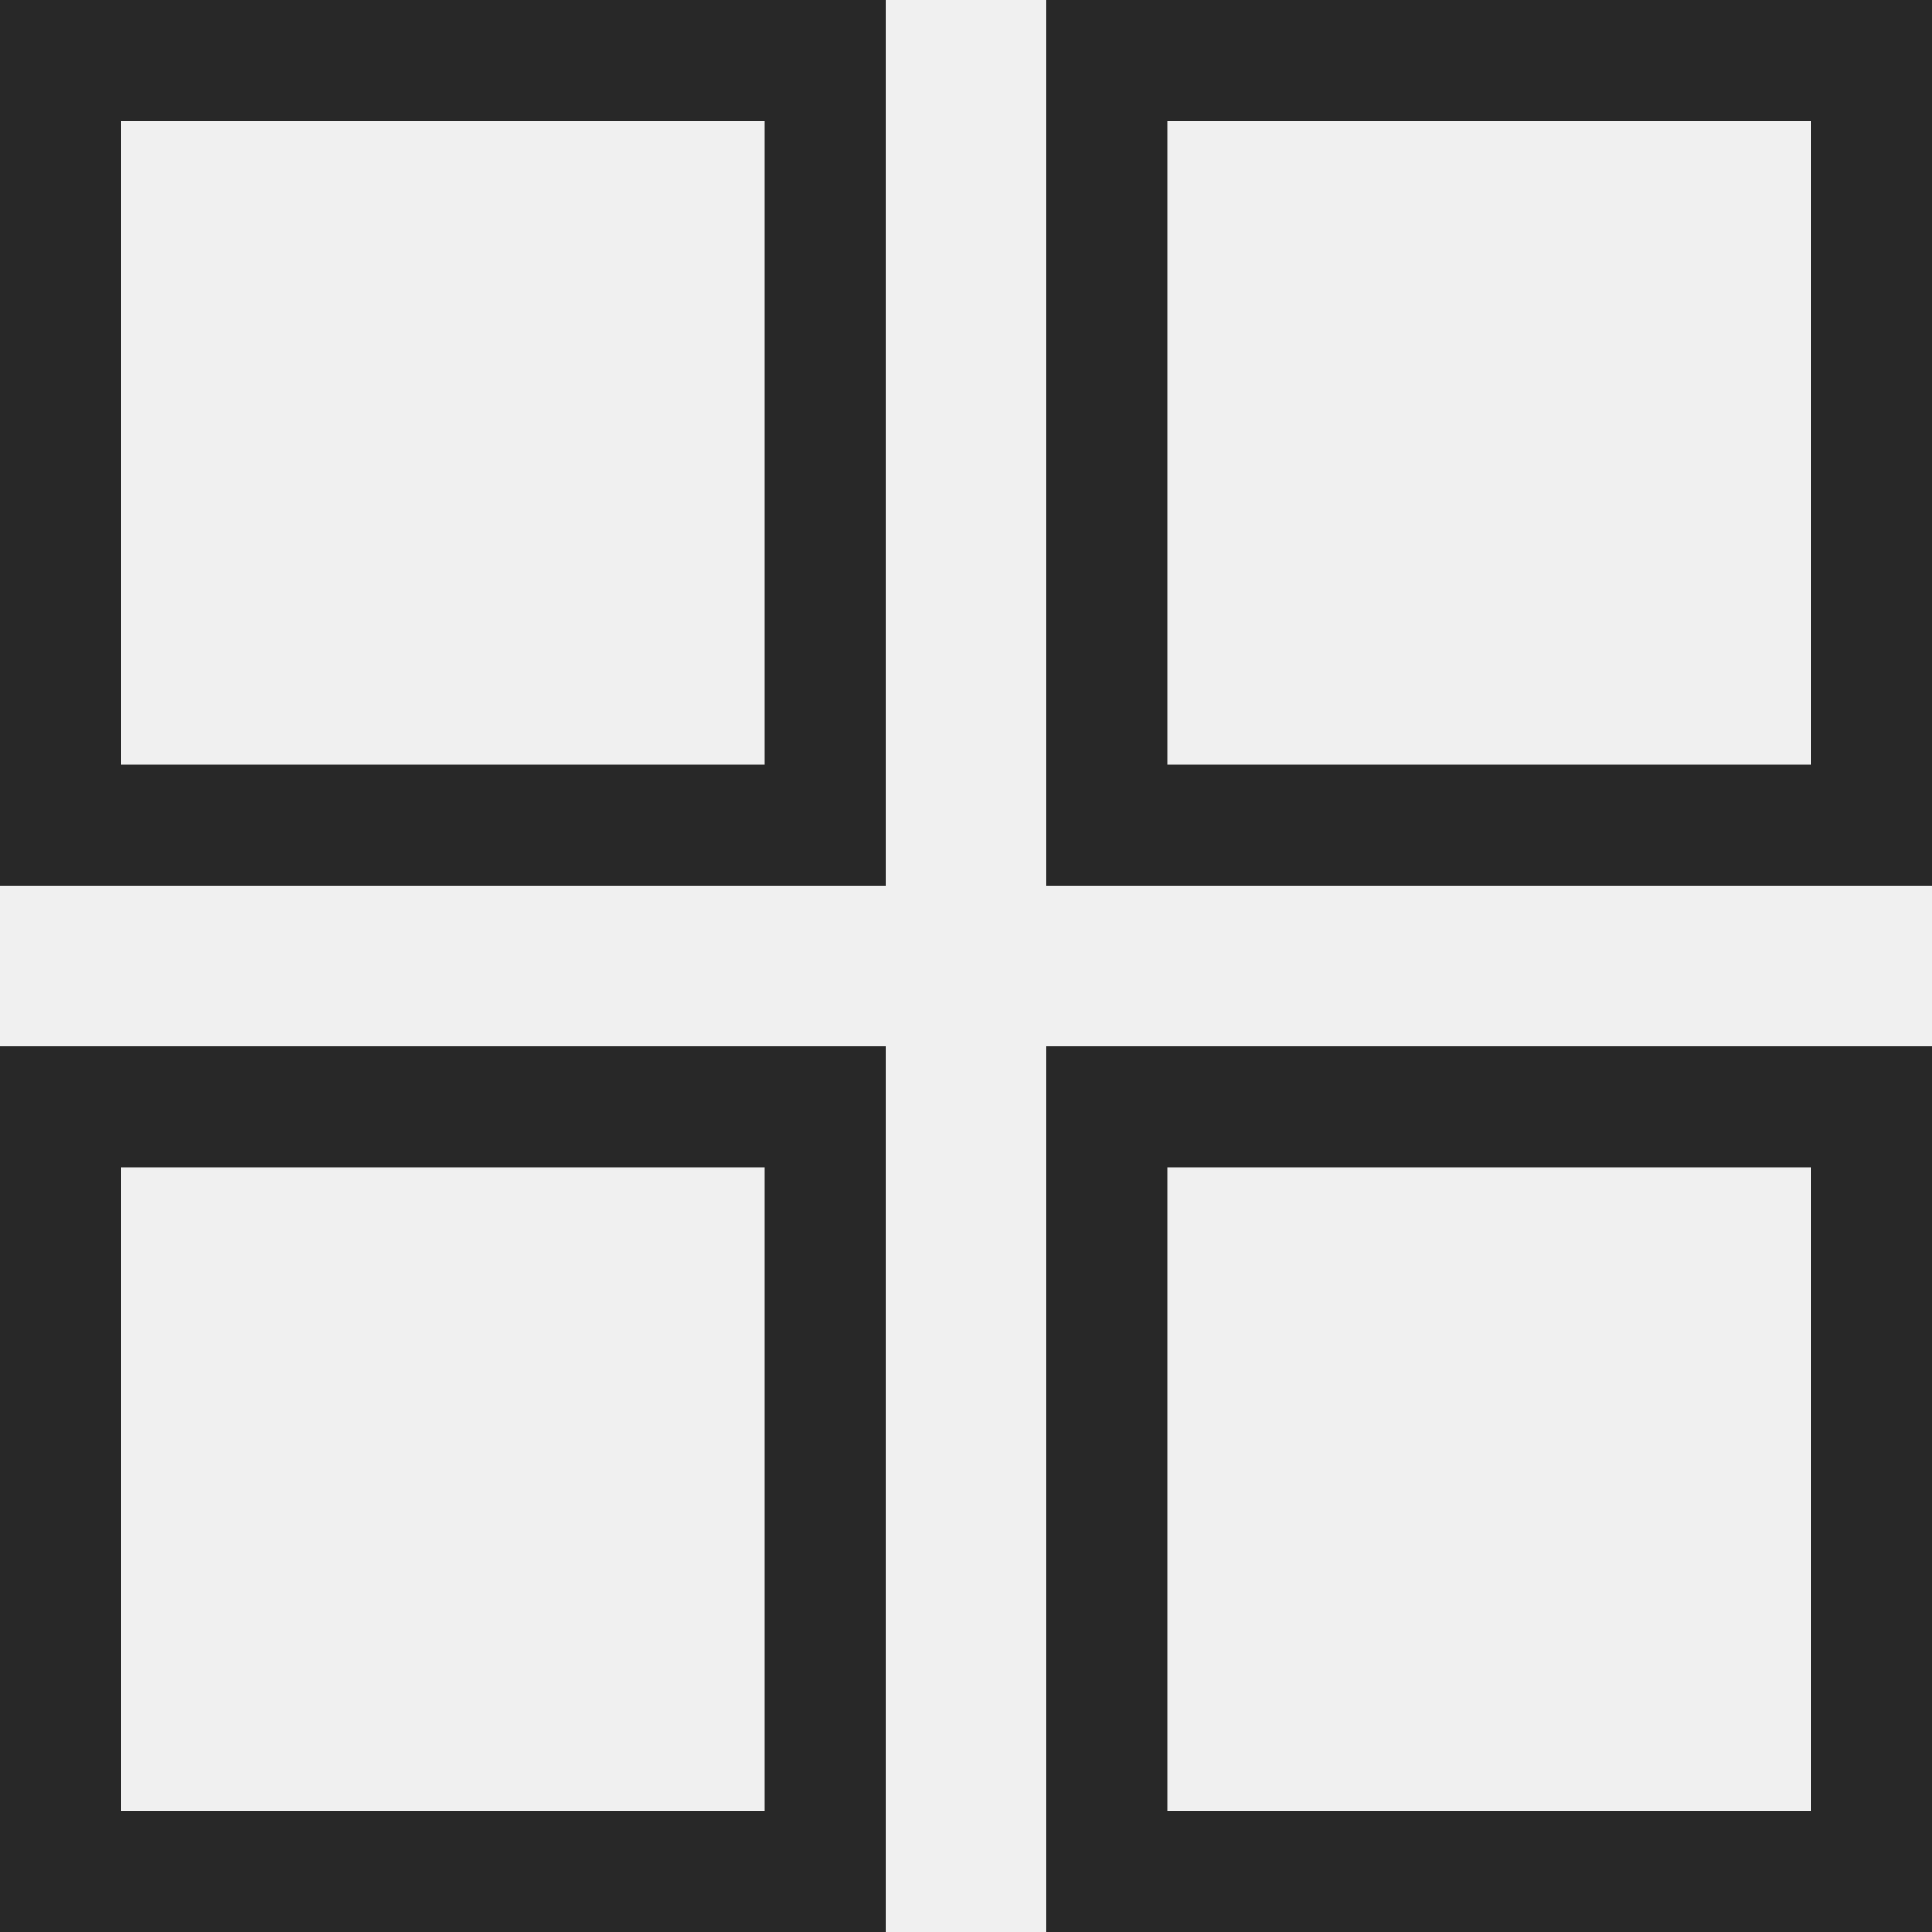
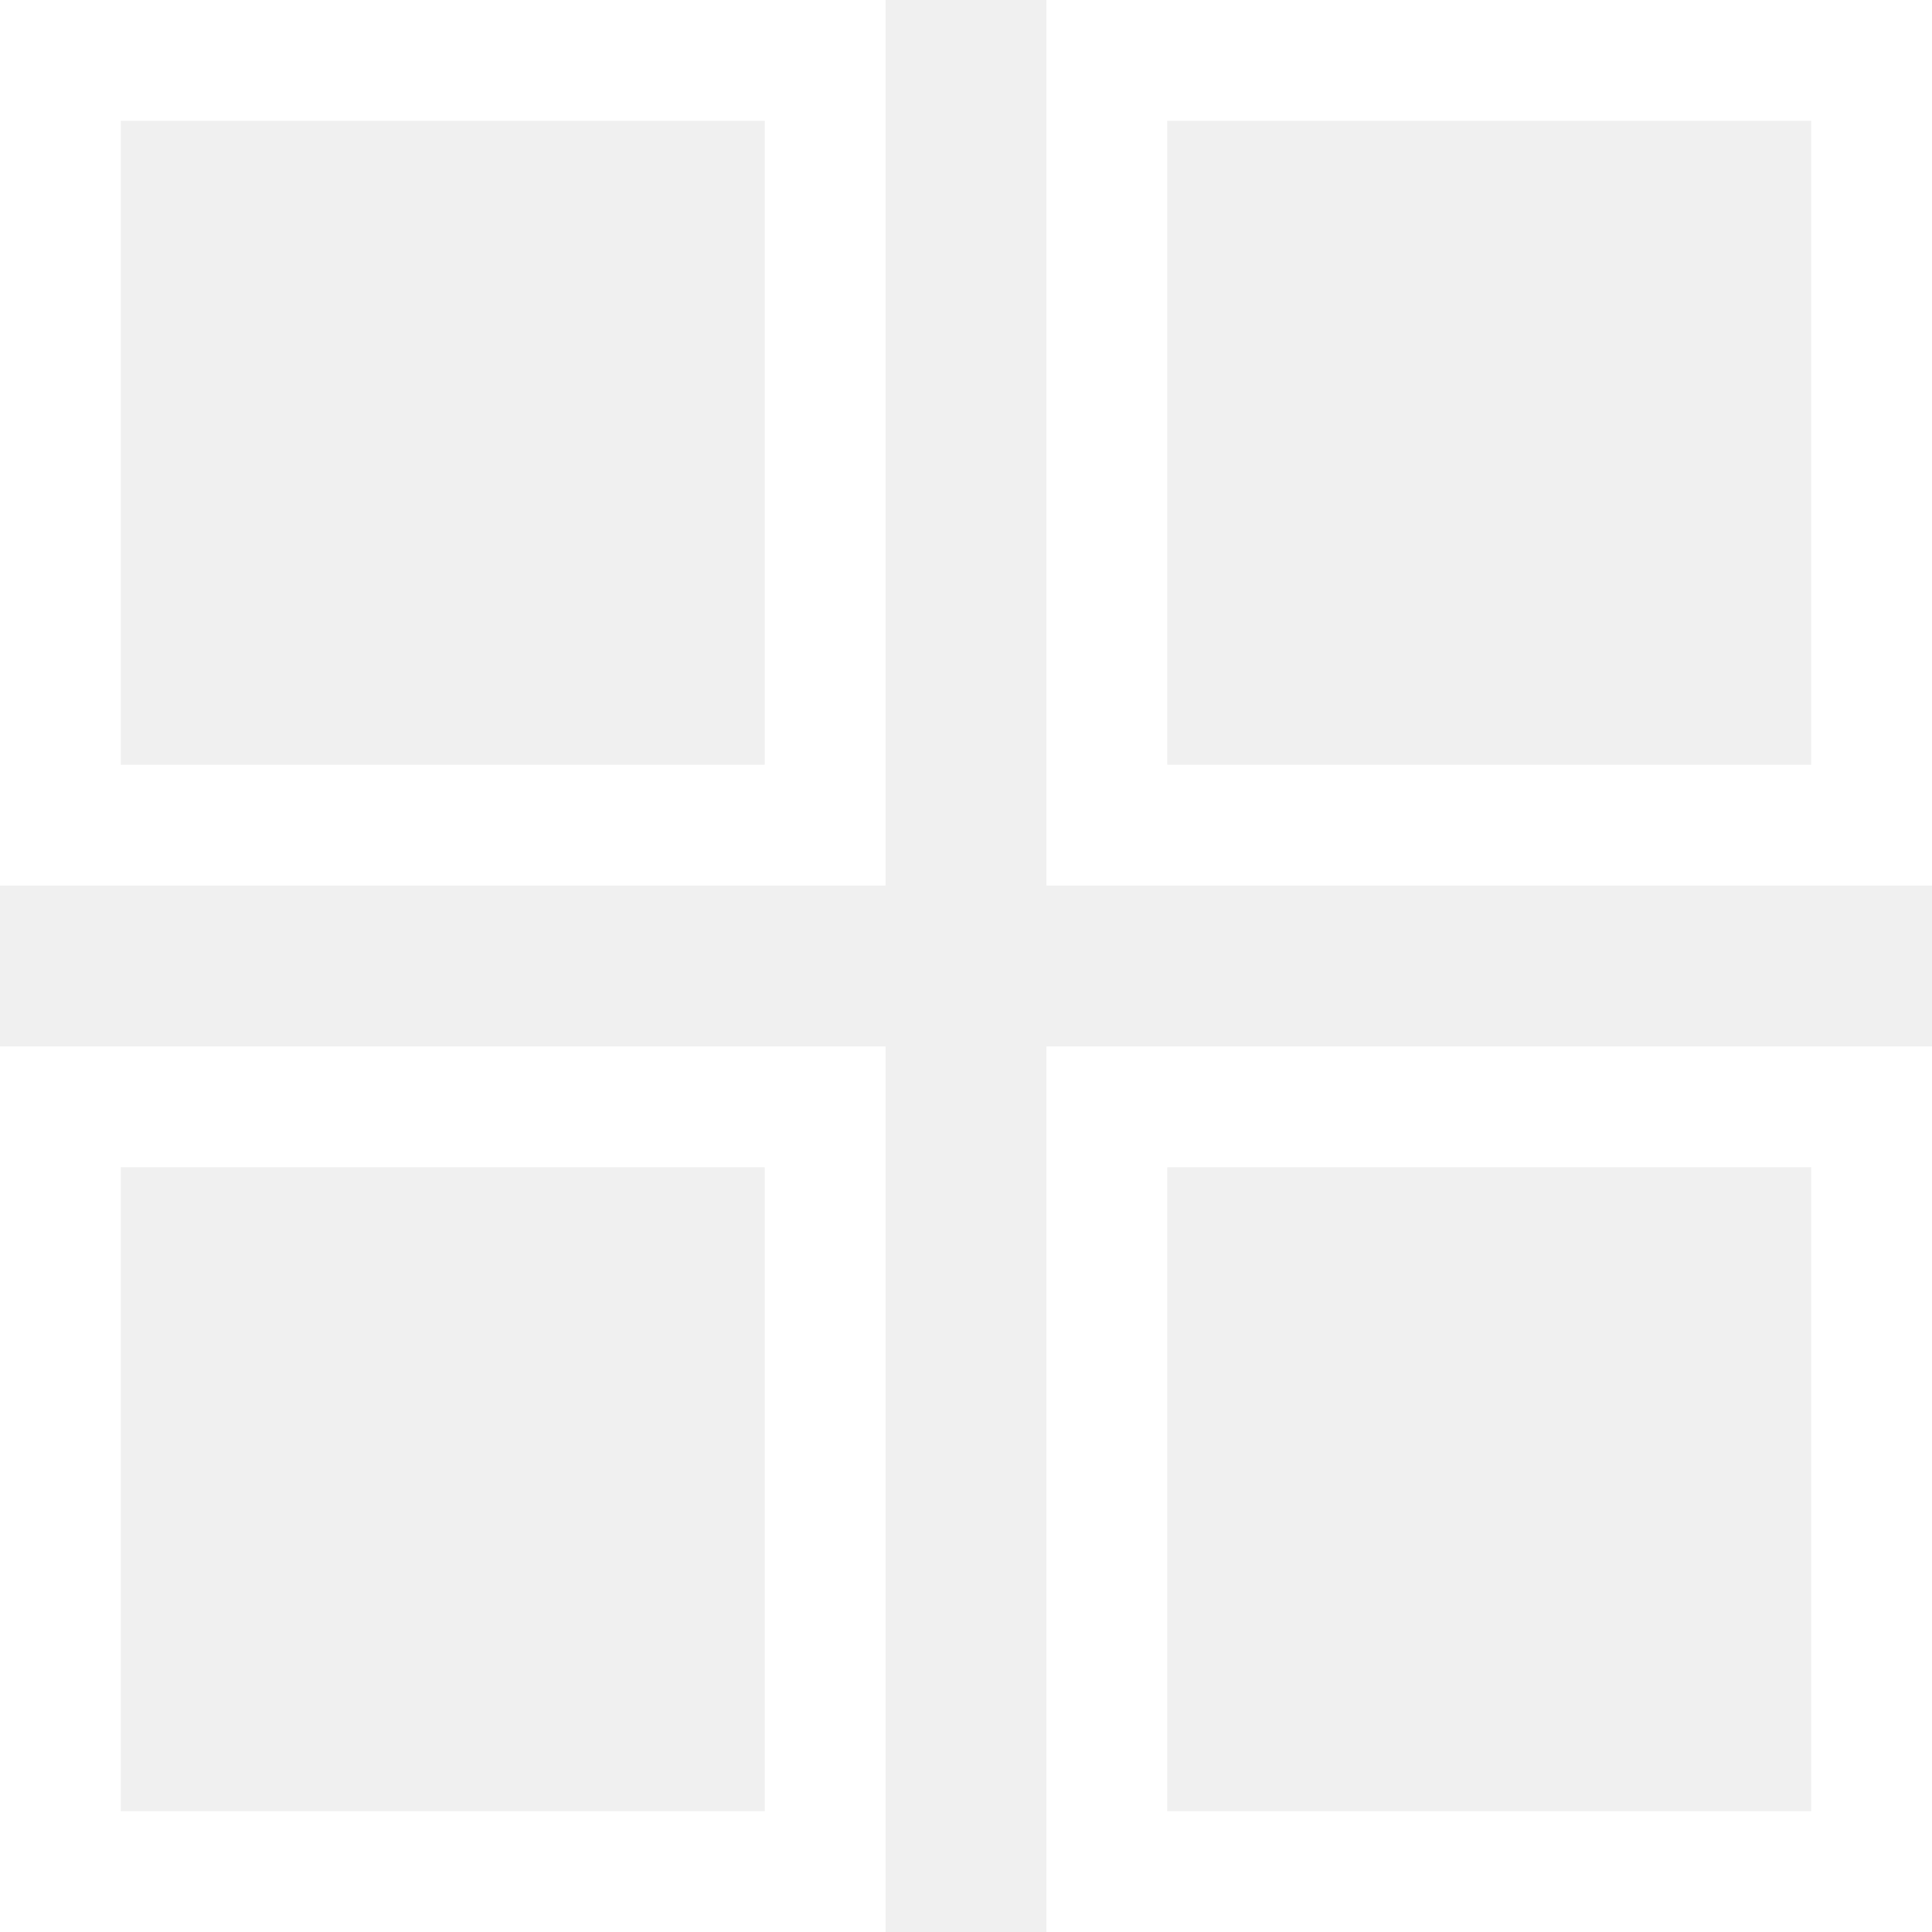
<svg xmlns="http://www.w3.org/2000/svg" width="24" height="24" viewBox="0 0 24 24" fill="none">
  <g clip-path="url(#clip0_210_153)">
-     <rect x="0.75" y="0.75" width="9.5" height="9.5" stroke="#282828" stroke-width="1.5" />
-     <rect x="13.75" y="0.75" width="9.5" height="9.5" stroke="#282828" stroke-width="1.5" />
-     <rect x="0.75" y="13.75" width="9.5" height="9.5" stroke="#282828" stroke-width="1.5" />
-     <rect x="13.75" y="13.75" width="9.5" height="9.5" stroke="#282828" stroke-width="1.5" />
+     <rect x="0.75" y="0.75" width="9.5" height="9.5" stroke="white" stroke-width="1.5" />
+     <rect x="13.75" y="0.75" width="9.5" height="9.5" stroke="white" stroke-width="1.5" />
+     <rect x="0.75" y="13.75" width="9.5" height="9.5" stroke="white" stroke-width="1.5" />
+     <rect x="13.75" y="13.75" width="9.5" height="9.5" stroke="white" stroke-width="1.5" />
  </g>
  <defs>
    <clipPath id="clip0_210_153">
      <rect width="24" height="24" fill="white" />
    </clipPath>
  </defs>
</svg>
